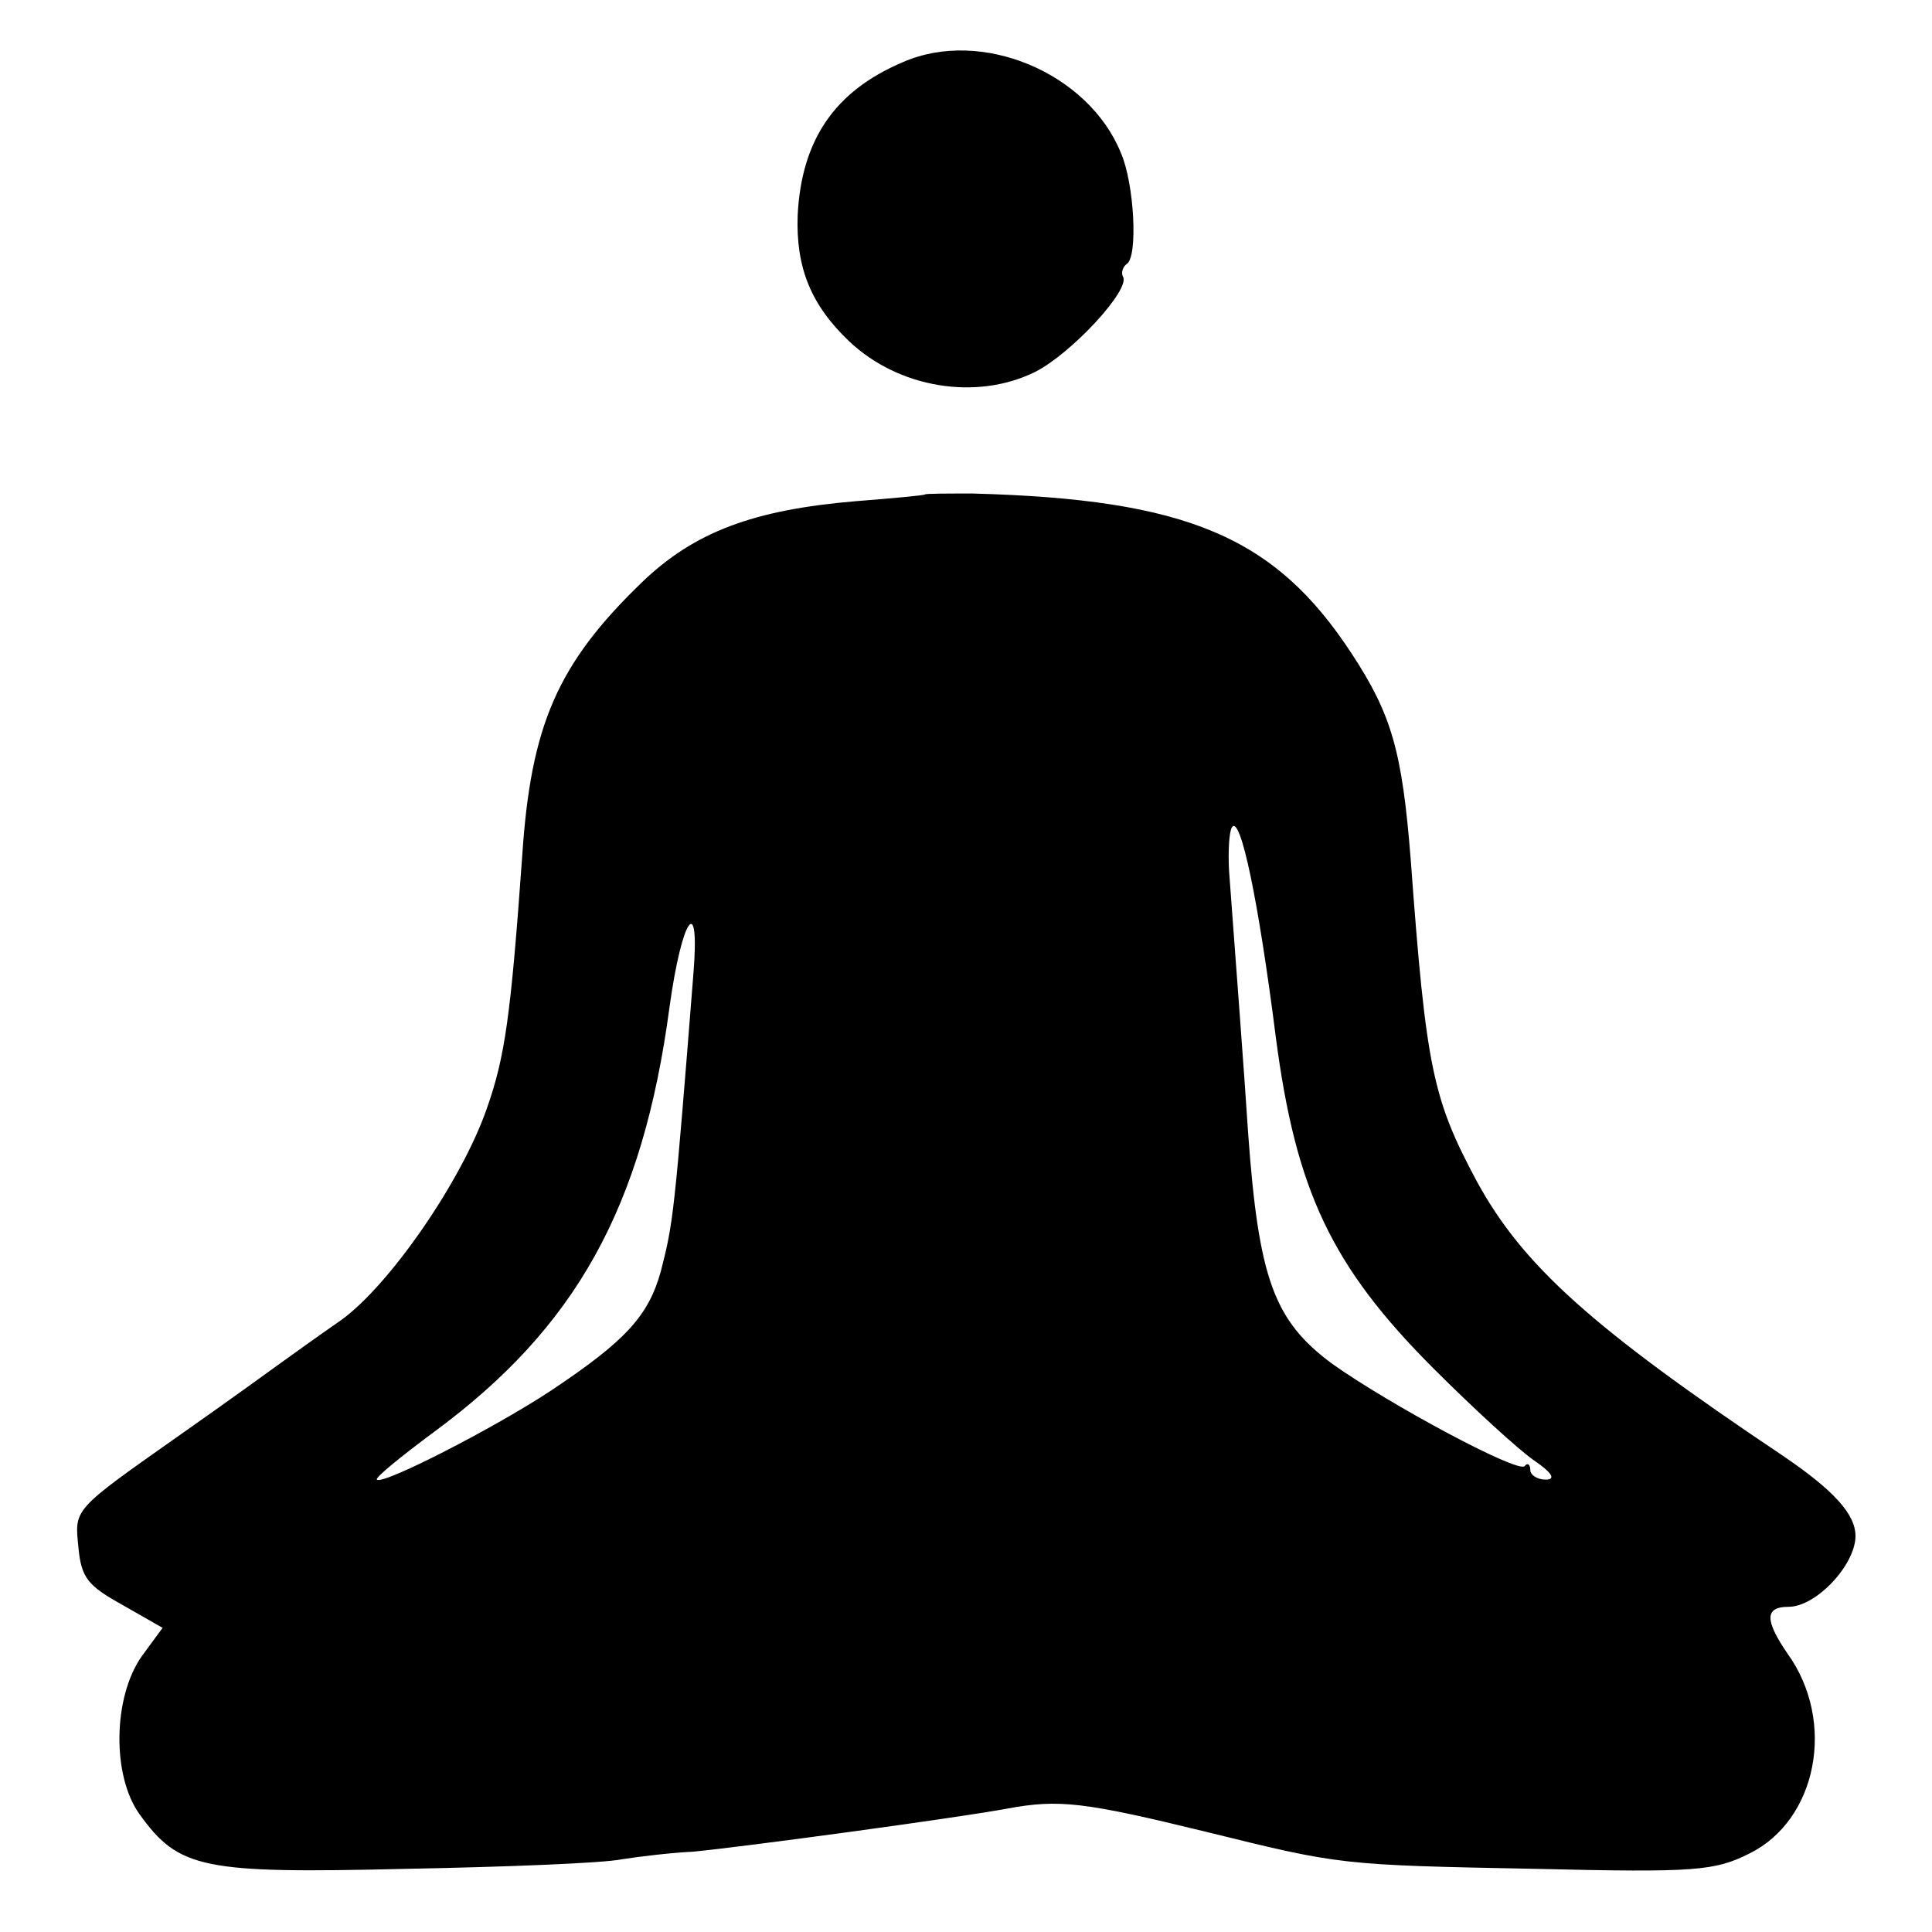
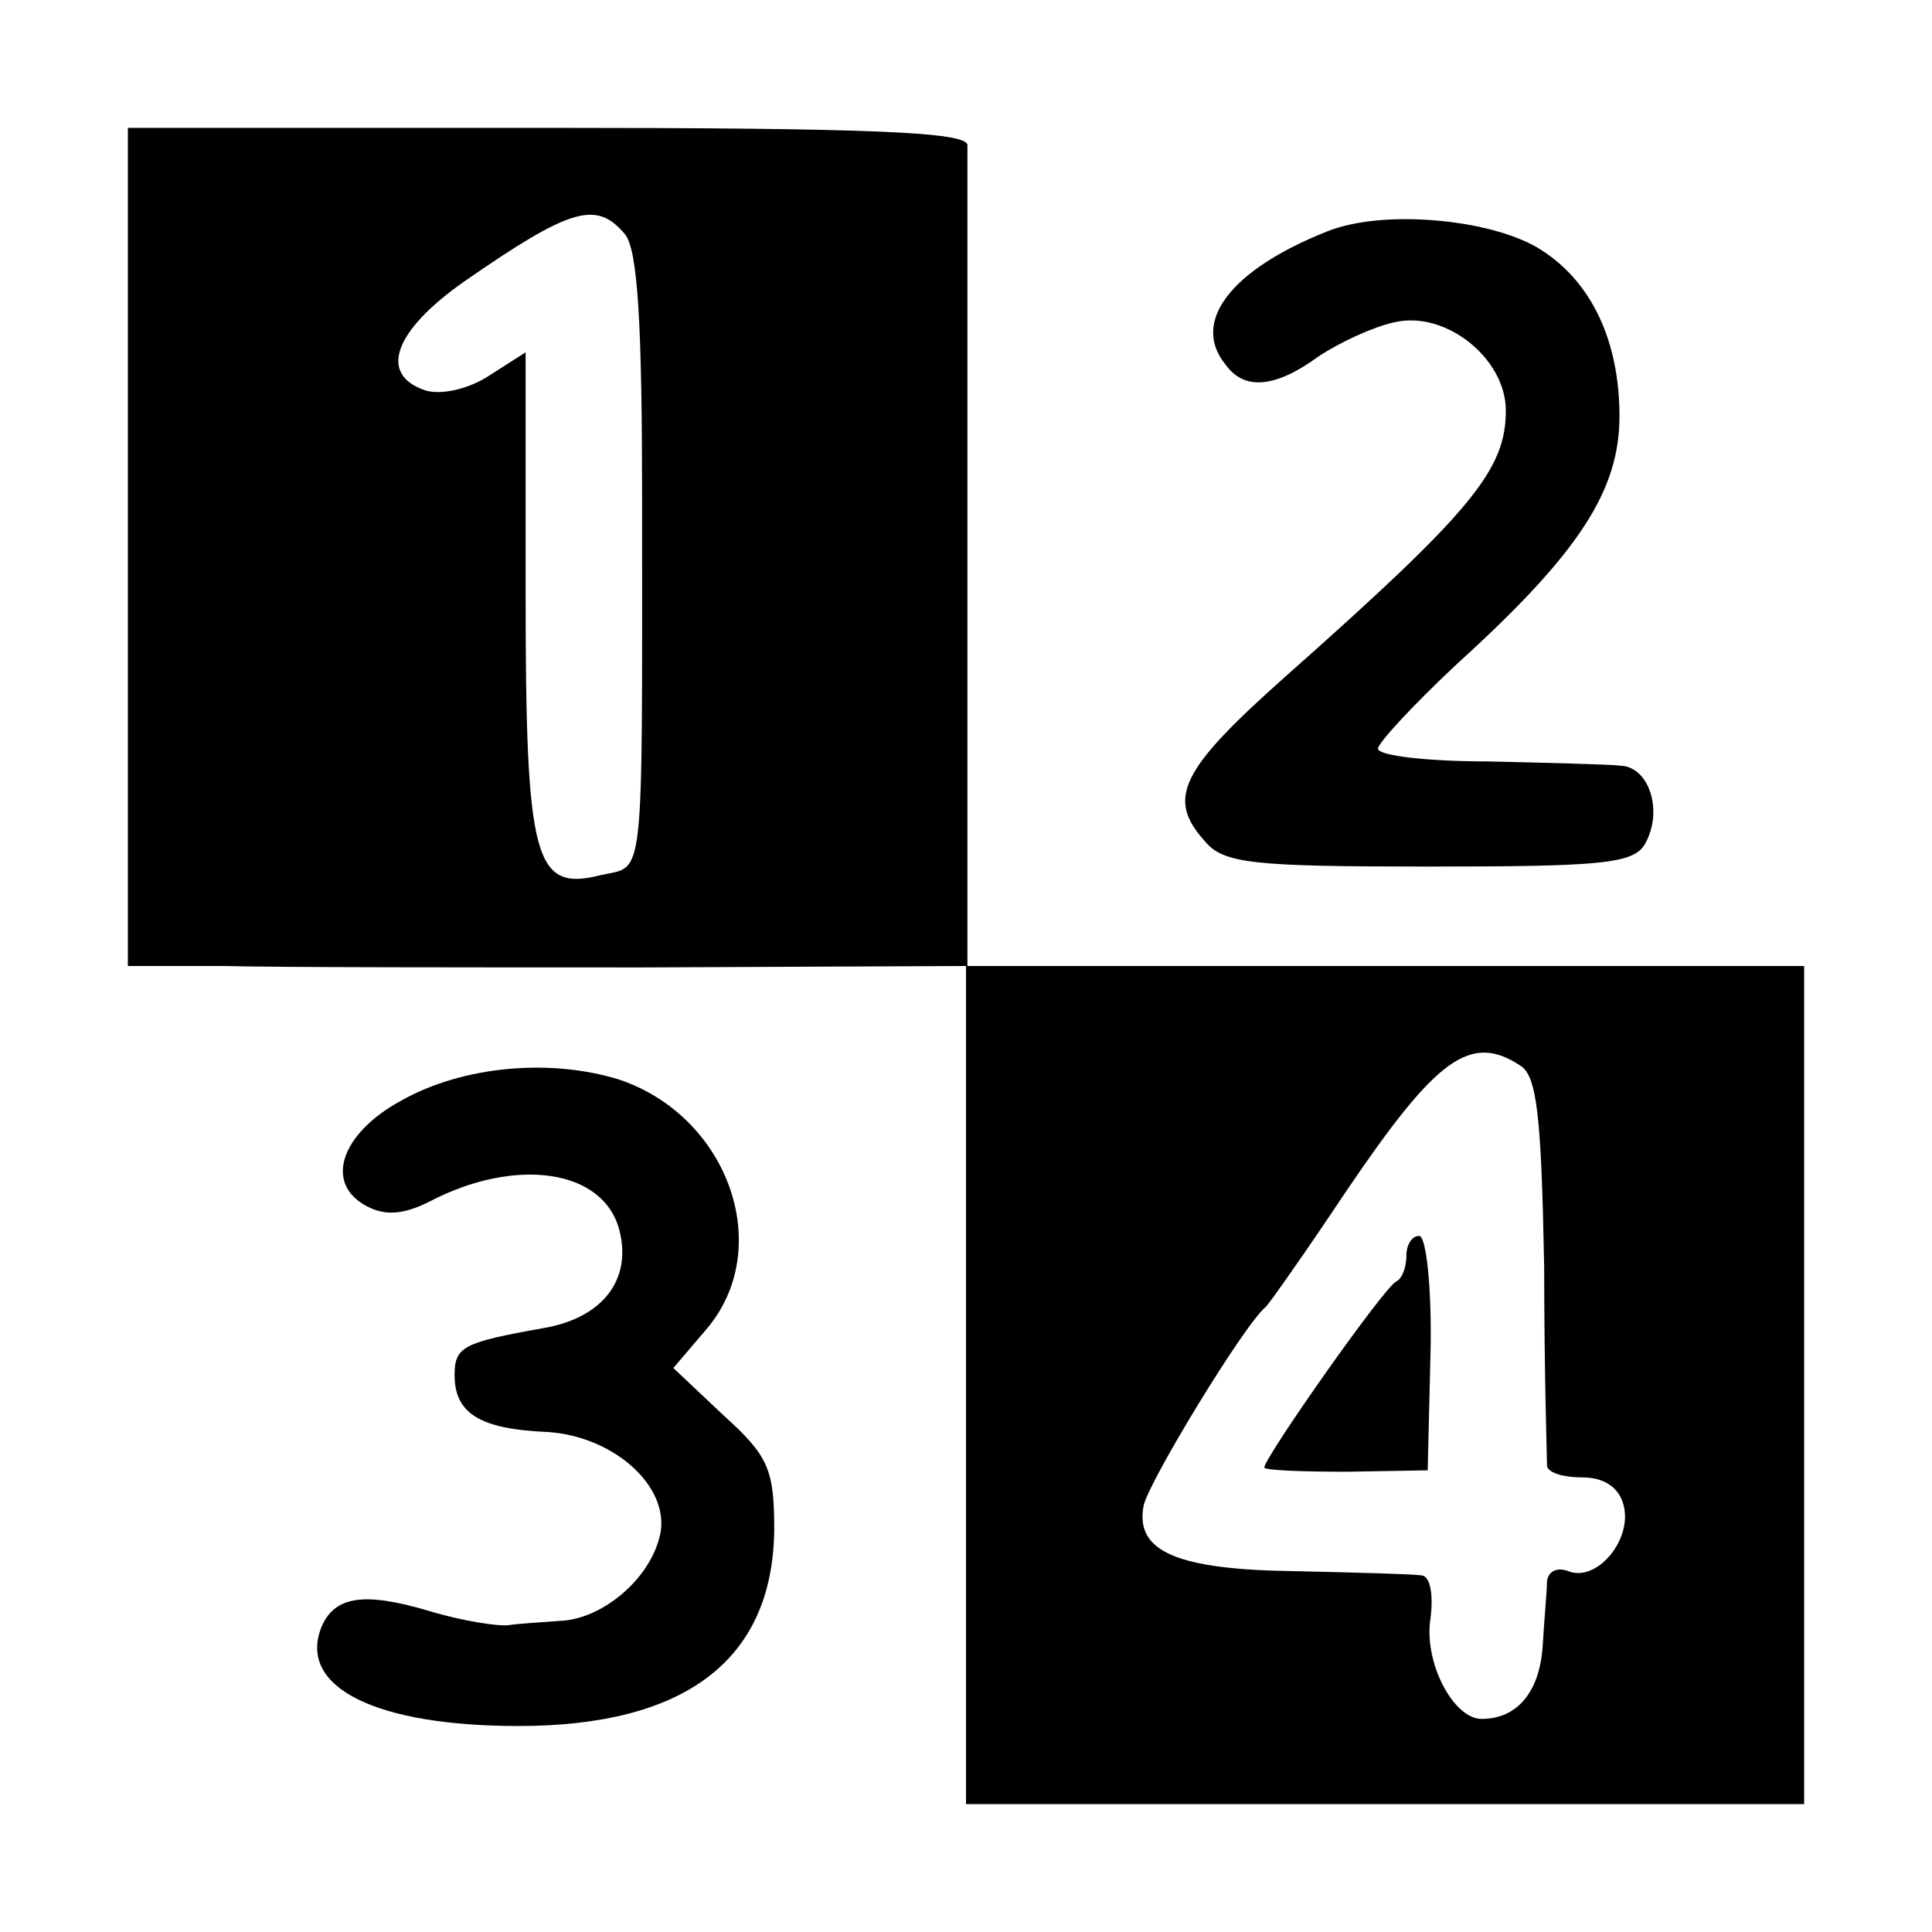
- <svg xmlns="http://www.w3.org/2000/svg" version="1.0" width="202pt" height="202pt" viewBox="0 0 202 202" preserveAspectRatio="xMidYMid meet">
-   <g transform="translate(0,202) scale(0.1,-0.1)" fill="#000000" stroke="none">
-     <path d="M944 1955 c-71 -30 -106 -81 -110 -160 -2 -55 14 -94 54 -132 52 -49 133 -62 194 -32 38 19 101 87 92 100 -2 4 0 10 4 13 12 7 8 84 -6 116 -34 84 -146 131 -228 95z" />
-     <path d="M967 1503 c-1 -1 -34 -4 -72 -7 -107 -9 -169 -32 -224 -85 -88 -85 -116 -149 -125 -286 -12 -168 -18 -210 -37 -264 -26 -75 -101 -184 -152 -221 -23 -16 -51 -36 -62 -44 -11 -8 -58 -42 -105 -75 -115 -81 -112 -78 -108 -119 3 -32 10 -40 46 -60 l42 -24 -22 -30 c-30 -43 -31 -125 -2 -165 41 -57 66 -62 277 -57 106 2 208 6 227 10 19 3 53 7 75 8 52 5 274 35 328 45 54 10 80 7 207 -24 142 -35 140 -35 347 -39 166 -4 186 -2 222 16 71 35 91 138 40 209 -24 35 -24 49 1 49 29 0 70 44 70 74 0 23 -23 48 -76 84 -200 134 -272 199 -320 287 -46 86 -53 118 -69 336 -9 114 -20 152 -62 216 -80 122 -172 161 -396 167 -27 0 -49 0 -50 -1z m367 -568 c21 -160 58 -239 165 -346 42 -42 89 -85 105 -96 19 -13 23 -20 12 -20 -9 0 -16 5 -16 10 0 6 -3 8 -6 4 -8 -7 -142 65 -201 107 -61 45 -77 89 -88 241 -4 62 -12 167 -20 275 -1 19 0 40 3 45 9 14 28 -78 46 -220z m-609 67 c-20 -253 -21 -260 -34 -311 -13 -47 -37 -73 -115 -125 -59 -39 -176 -99 -182 -93 -2 2 25 24 60 50 148 109 218 234 246 444 13 94 32 121 25 35z" />
+ <svg xmlns="http://www.w3.org/2000/svg" version="1.0" width="136pt" height="136pt" viewBox="0 0 136 136" preserveAspectRatio="xMidYMid meet">
+   <g transform="translate(0,136) scale(0.1,-0.1)" fill="#000000" stroke="none">
+     <path d="M90 975 l0 -295 68 0 c37 -1 169 -1 295 -1 l227 1 0 -295 0 -295 295 0 295 0 0 295 0 295 -294 0 -295 0 0 283 c0 155 0 288 0 295 -1 9 -67 12 -296 12 l-295 0 0 -295z m350 220 c9 -11 12 -64 12 -187 0 -275 2 -257 -29 -264 -47 -12 -53 10 -53 199 l0 169 -25 -16 c-15 -10 -34 -14 -45 -11 -34 11 -23 42 27 77 75 52 93 57 113 33z m630 -585 c12 -7 15 -36 17 -142 0 -73 2 -136 2 -140 1 -5 12 -8 25 -8 15 0 26 -7 29 -20 6 -24 -19 -54 -39 -46 -8 3 -14 0 -15 -7 0 -7 -2 -27 -3 -45 -2 -33 -18 -52 -43 -52 -20 0 -41 40 -36 71 2 16 0 29 -6 30 -6 1 -46 2 -89 3 -84 1 -113 14 -107 46 3 16 71 128 86 140 3 3 29 40 57 82 63 93 87 111 122 88z" />
+     <path d="M990 476 c0 -8 -3 -16 -7 -18 -8 -3 -93 -124 -93 -131 0 -2 26 -3 58 -3 l57 1 2 83 c1 45 -3 82 -8 82 -5 0 -9 -6 -9 -14z" />
+     <path d="M934 1197 c-68 -27 -96 -64 -71 -94 13 -18 35 -16 65 6 15 10 39 21 53 24 36 9 79 -25 79 -62 0 -42 -24 -71 -156 -188 -73 -65 -83 -85 -56 -115 13 -16 34 -18 158 -18 122 0 144 2 152 16 13 23 3 54 -17 55 -9 1 -51 2 -93 3 -43 0 -78 4 -78 9 0 4 25 31 56 60 86 78 114 122 114 174 0 52 -19 94 -55 117 -34 22 -112 29 -151 13z" />
+     <path d="M282 585 c-42 -23 -54 -58 -24 -74 13 -7 26 -6 44 3 61 32 123 23 134 -20 9 -35 -12 -62 -54 -69 -56 -10 -62 -13 -62 -33 0 -27 18 -38 65 -40 49 -3 89 -41 79 -75 -8 -30 -41 -57 -70 -58 -13 -1 -30 -2 -36 -3 -7 -1 -33 3 -56 10 -47 14 -67 10 -76 -12 -16 -42 39 -69 139 -69 118 0 179 47 180 138 0 43 -4 52 -36 81 l-35 33 23 27 c49 57 16 150 -61 176 -48 15 -110 10 -154 -15z" />
  </g>
</svg>
